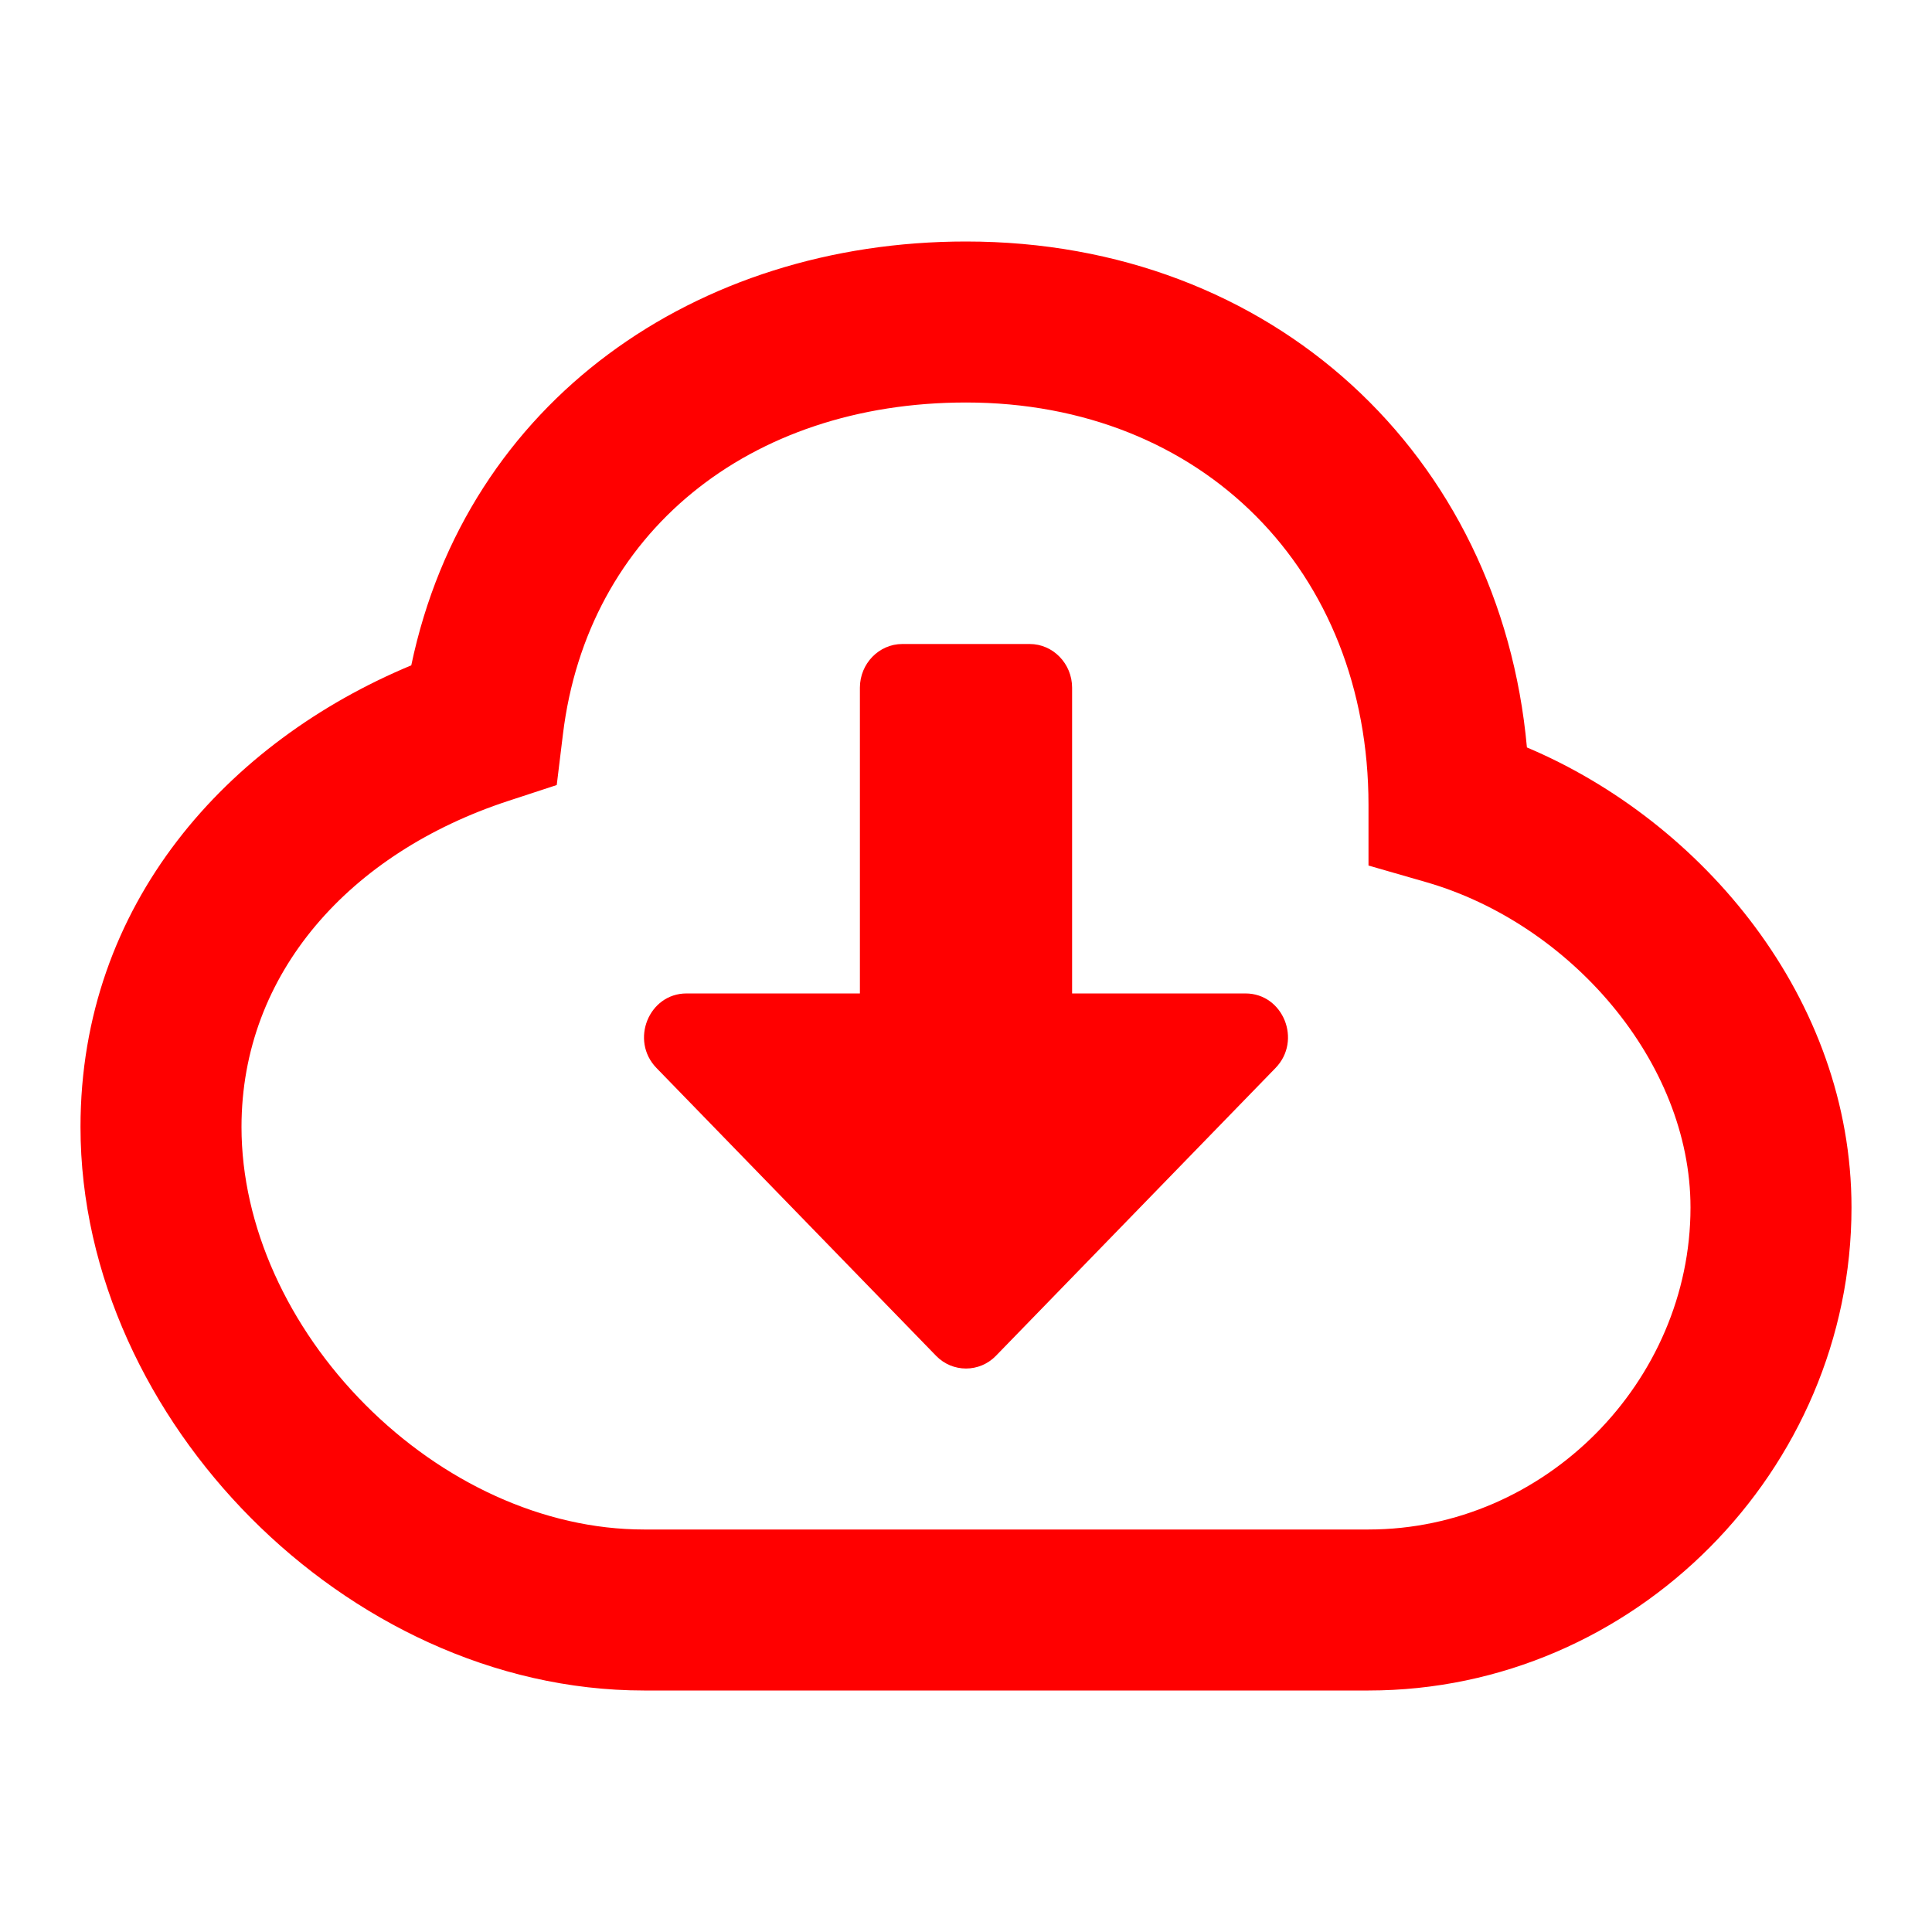
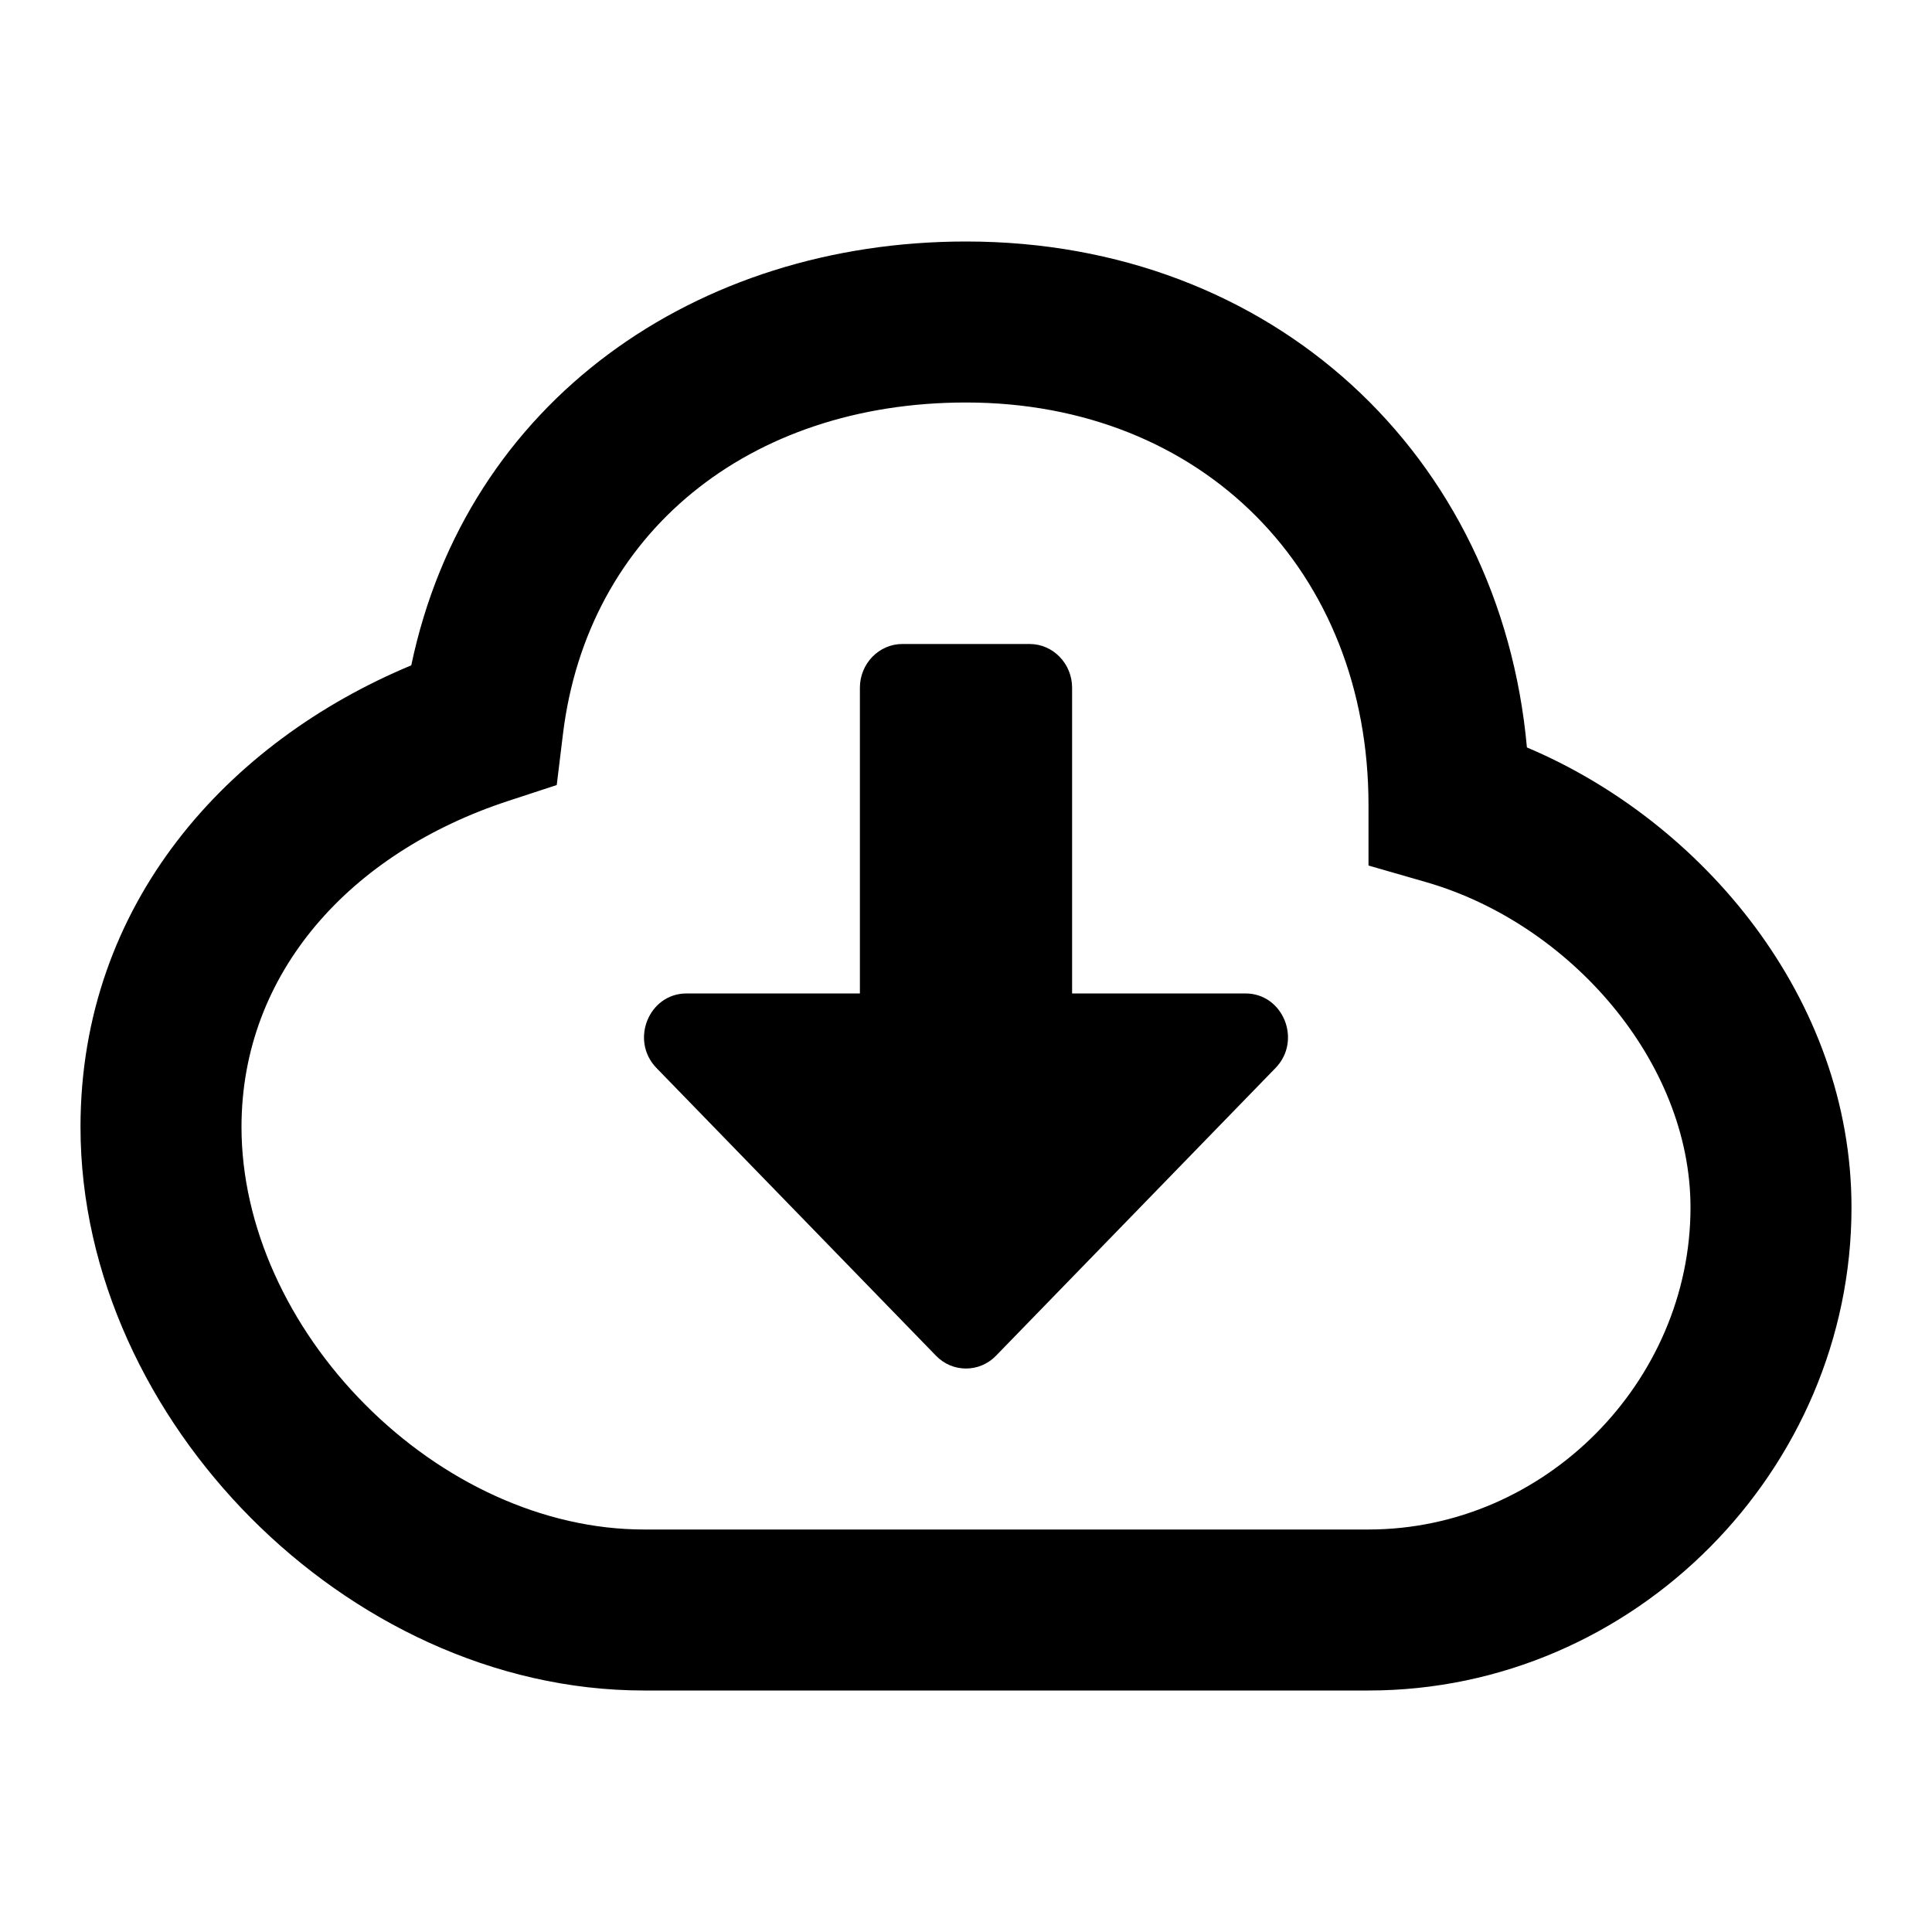
<svg xmlns="http://www.w3.org/2000/svg" width="24" height="24" viewBox="0 0 24 24" fill="none">
-   <path d="M12.372 16.842L15.845 13.267C16.177 12.925 15.94 12.341 15.472 12.341H13.318V8.543C13.318 8.244 13.081 8 12.791 8H11.209C10.919 8 10.682 8.244 10.682 8.543V12.341H8.528C8.06 12.341 7.823 12.925 8.155 13.267L11.628 16.842C11.832 17.053 12.168 17.053 12.372 16.842Z" fill="#FF0000" />
-   <path fill-rule="evenodd" clip-rule="evenodd" d="M12 3C8.649 3 5.797 4.981 5.109 8.265C2.832 9.213 1 11.222 1 14C1 15.847 1.857 17.59 3.119 18.859C4.382 20.129 6.126 21 8 21H17C20.308 21 23 18.255 23 15C23 12.405 21.151 10.207 18.968 9.285C18.639 5.654 15.812 3 12 3ZM6.993 9.121C7.298 6.617 9.305 5 12 5C14.942 5 17 7.1 17 10V10.752L17.722 10.96C19.503 11.476 21 13.188 21 15C21 17.161 19.192 19 17 19H8C6.749 19 5.493 18.41 4.537 17.449C3.58 16.487 3 15.23 3 14C3 12.088 4.349 10.594 6.312 9.95L6.916 9.752L6.993 9.121Z" fill="#FF0000" />
+   <path d="M12.372 16.842L15.845 13.267C16.177 12.925 15.94 12.341 15.472 12.341H13.318V8.543C13.318 8.244 13.081 8 12.791 8H11.209C10.919 8 10.682 8.244 10.682 8.543V12.341H8.528C8.06 12.341 7.823 12.925 8.155 13.267L11.628 16.842C11.832 17.053 12.168 17.053 12.372 16.842Z" fill="#000" />
+   <path fill-rule="evenodd" clip-rule="evenodd" d="M12 3C8.649 3 5.797 4.981 5.109 8.265C2.832 9.213 1 11.222 1 14C1 15.847 1.857 17.59 3.119 18.859C4.382 20.129 6.126 21 8 21H17C20.308 21 23 18.255 23 15C23 12.405 21.151 10.207 18.968 9.285C18.639 5.654 15.812 3 12 3ZM6.993 9.121C7.298 6.617 9.305 5 12 5C14.942 5 17 7.1 17 10V10.752L17.722 10.96C19.503 11.476 21 13.188 21 15C21 17.161 19.192 19 17 19H8C6.749 19 5.493 18.41 4.537 17.449C3.58 16.487 3 15.23 3 14C3 12.088 4.349 10.594 6.312 9.95L6.916 9.752L6.993 9.121Z" fill="#000" />
</svg>
